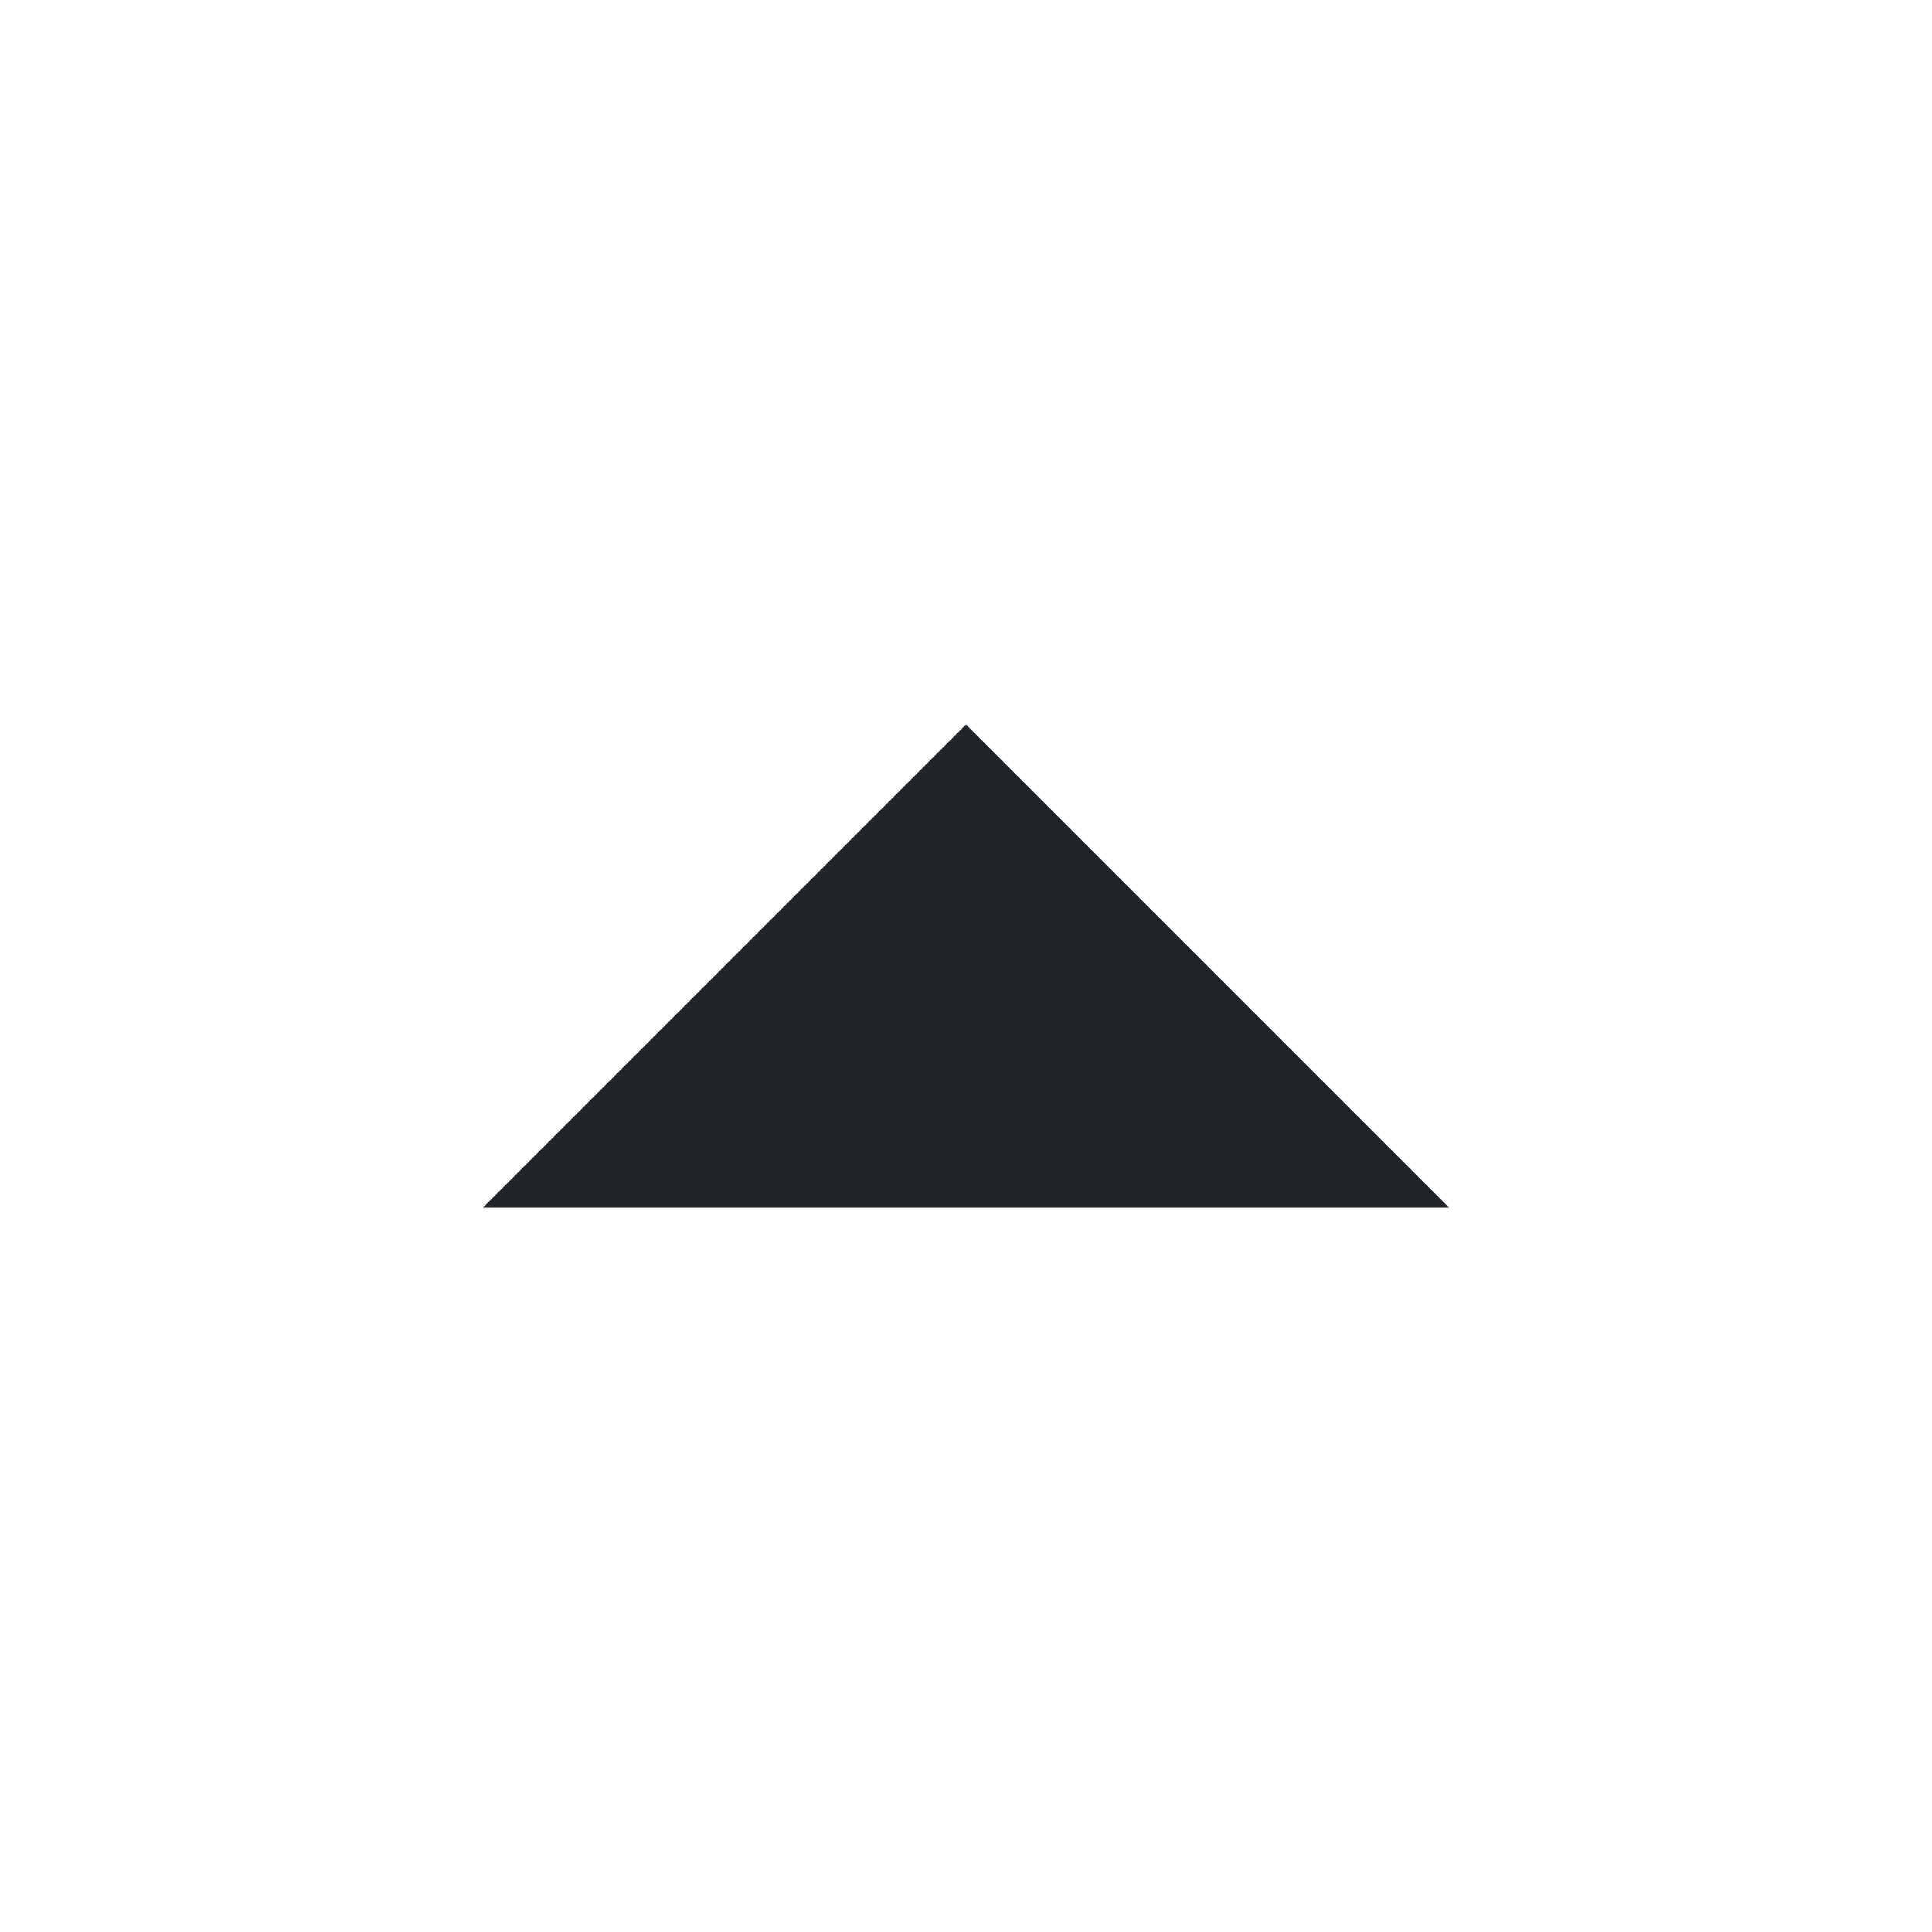
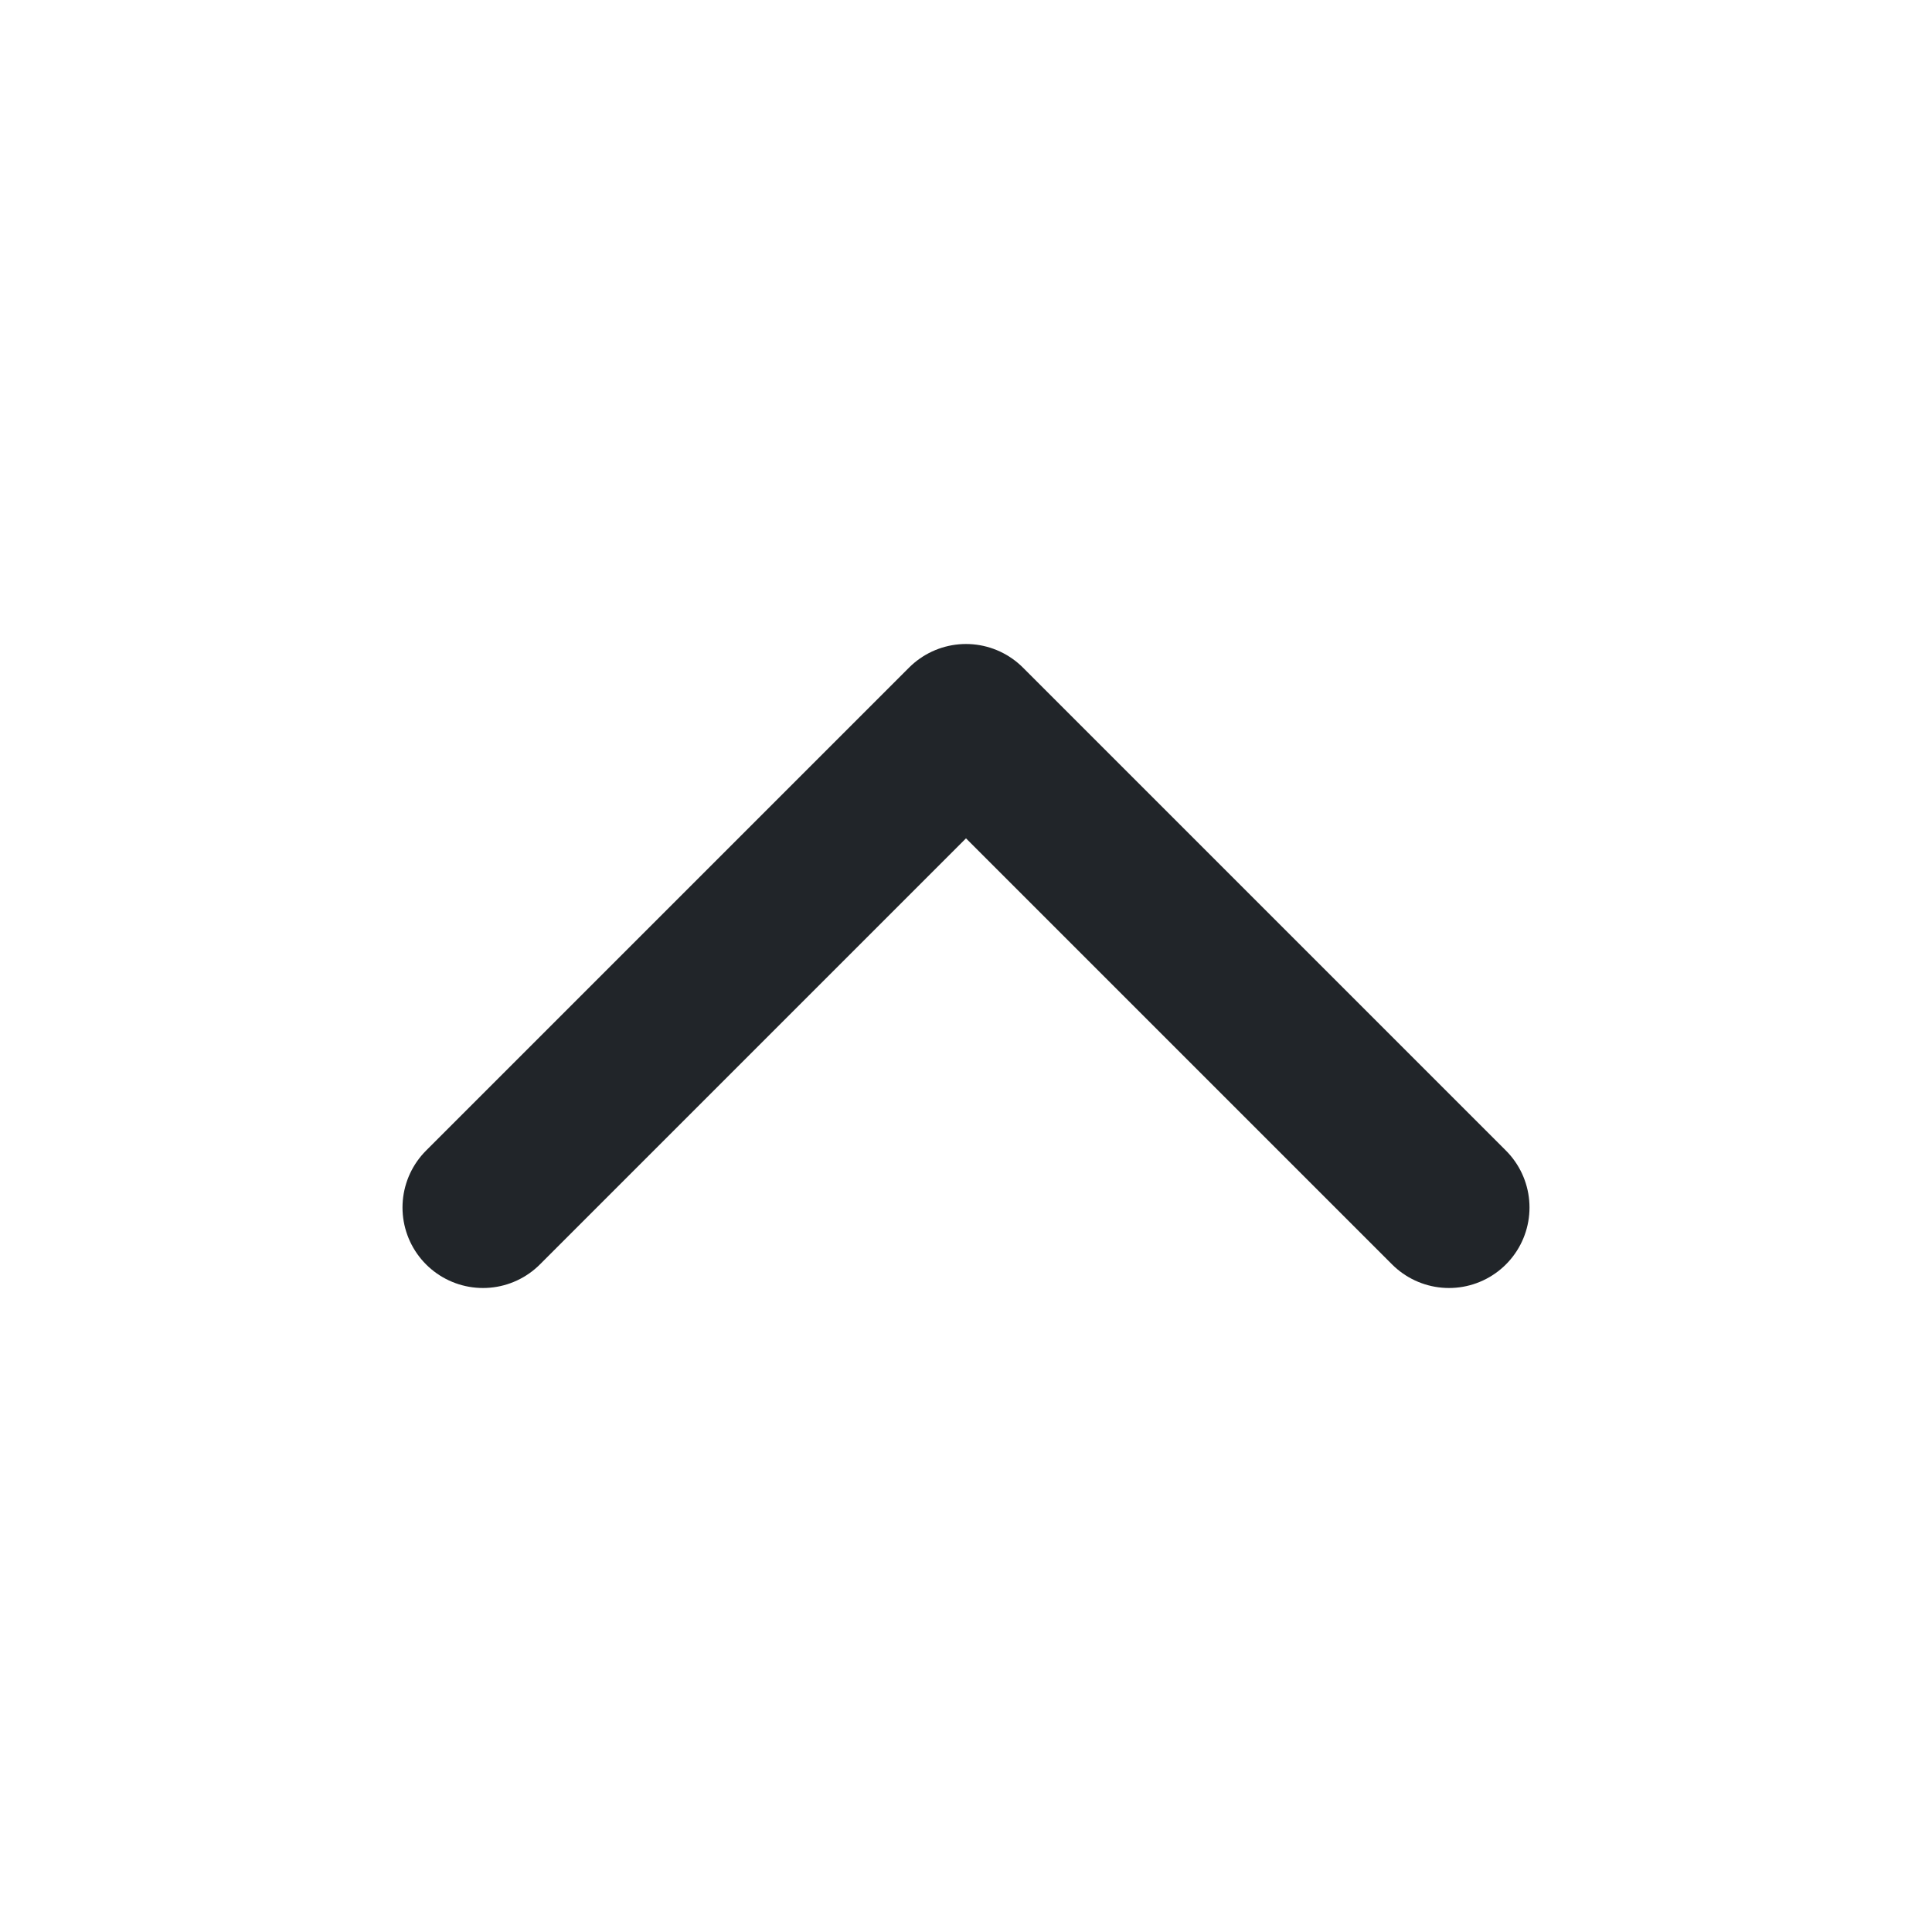
- <svg xmlns="http://www.w3.org/2000/svg" width="24" height="24" viewBox="0 0 24 24" fill="#212529">
-   <path d="M6 15L12 9L18 15" stroke="current" stroke-width="2" stroke-linecap="round" stroke-linejoin="round" />
+ <svg xmlns="http://www.w3.org/2000/svg" width="24" height="24" viewBox="0 0 24 24" fill="none">
+   <path d="M6 15L12 9L18 15" stroke="#212529" stroke-width="2" stroke-linecap="round" stroke-linejoin="round" />
</svg>
